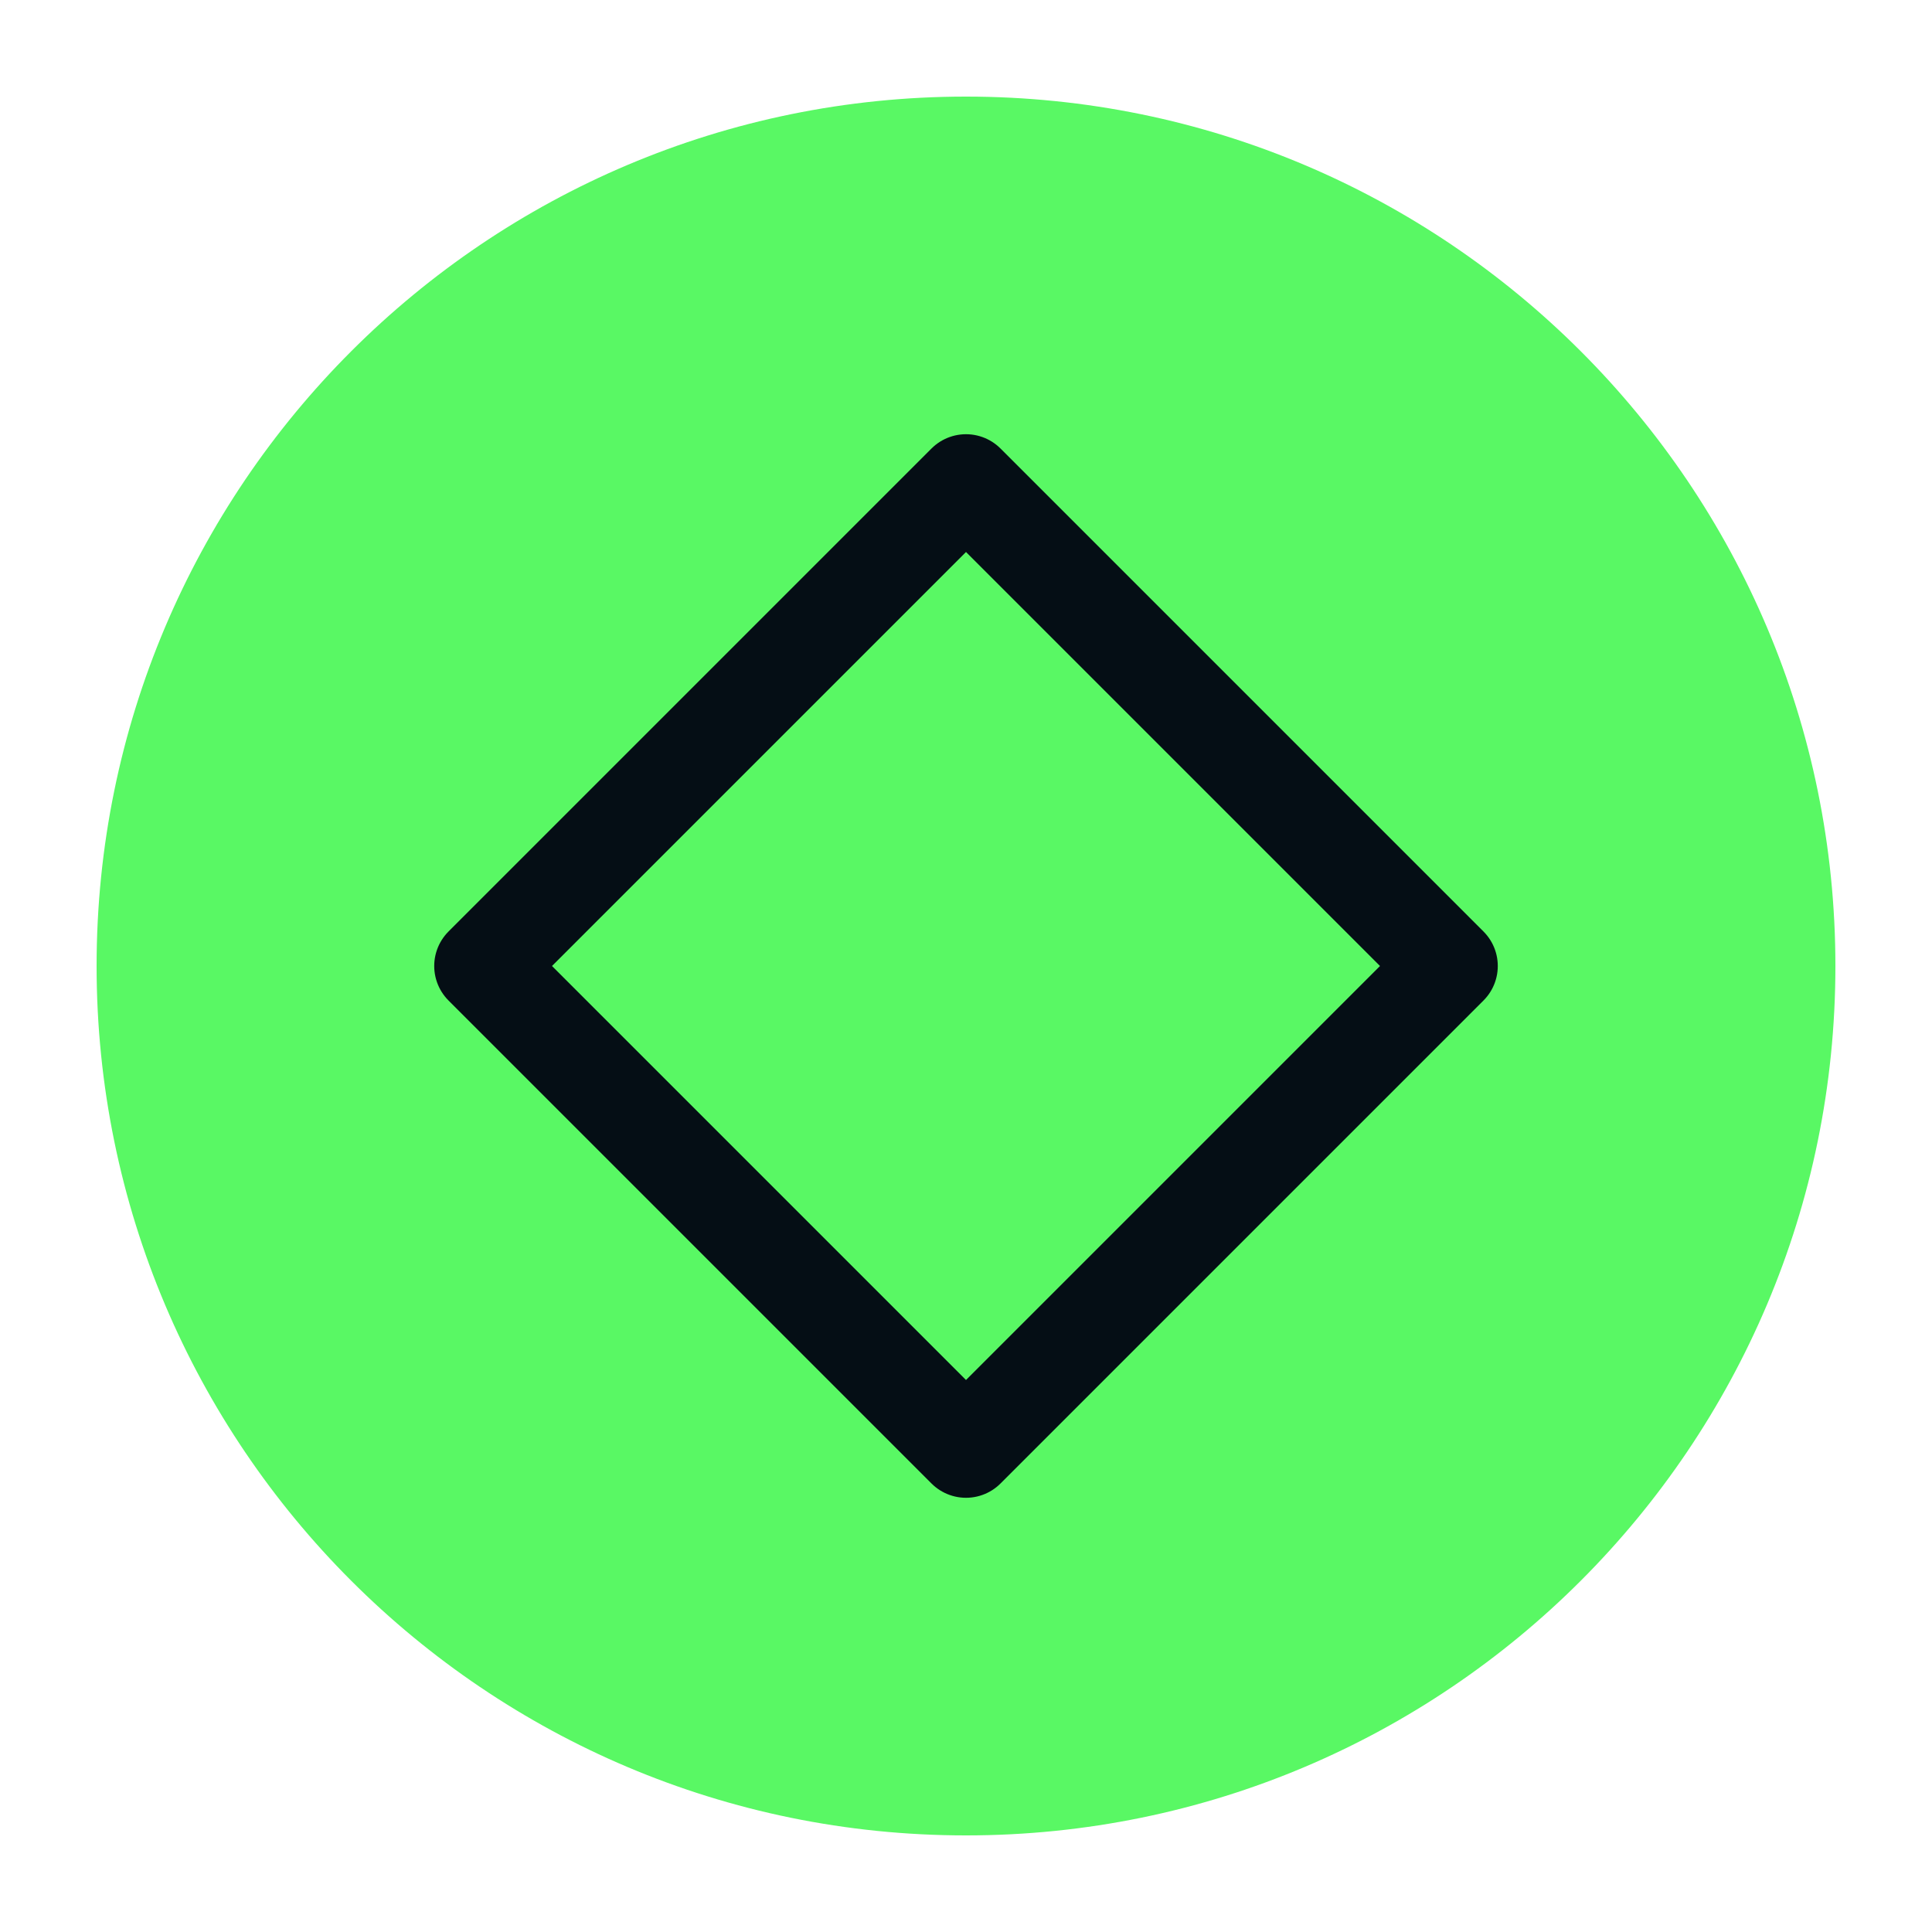
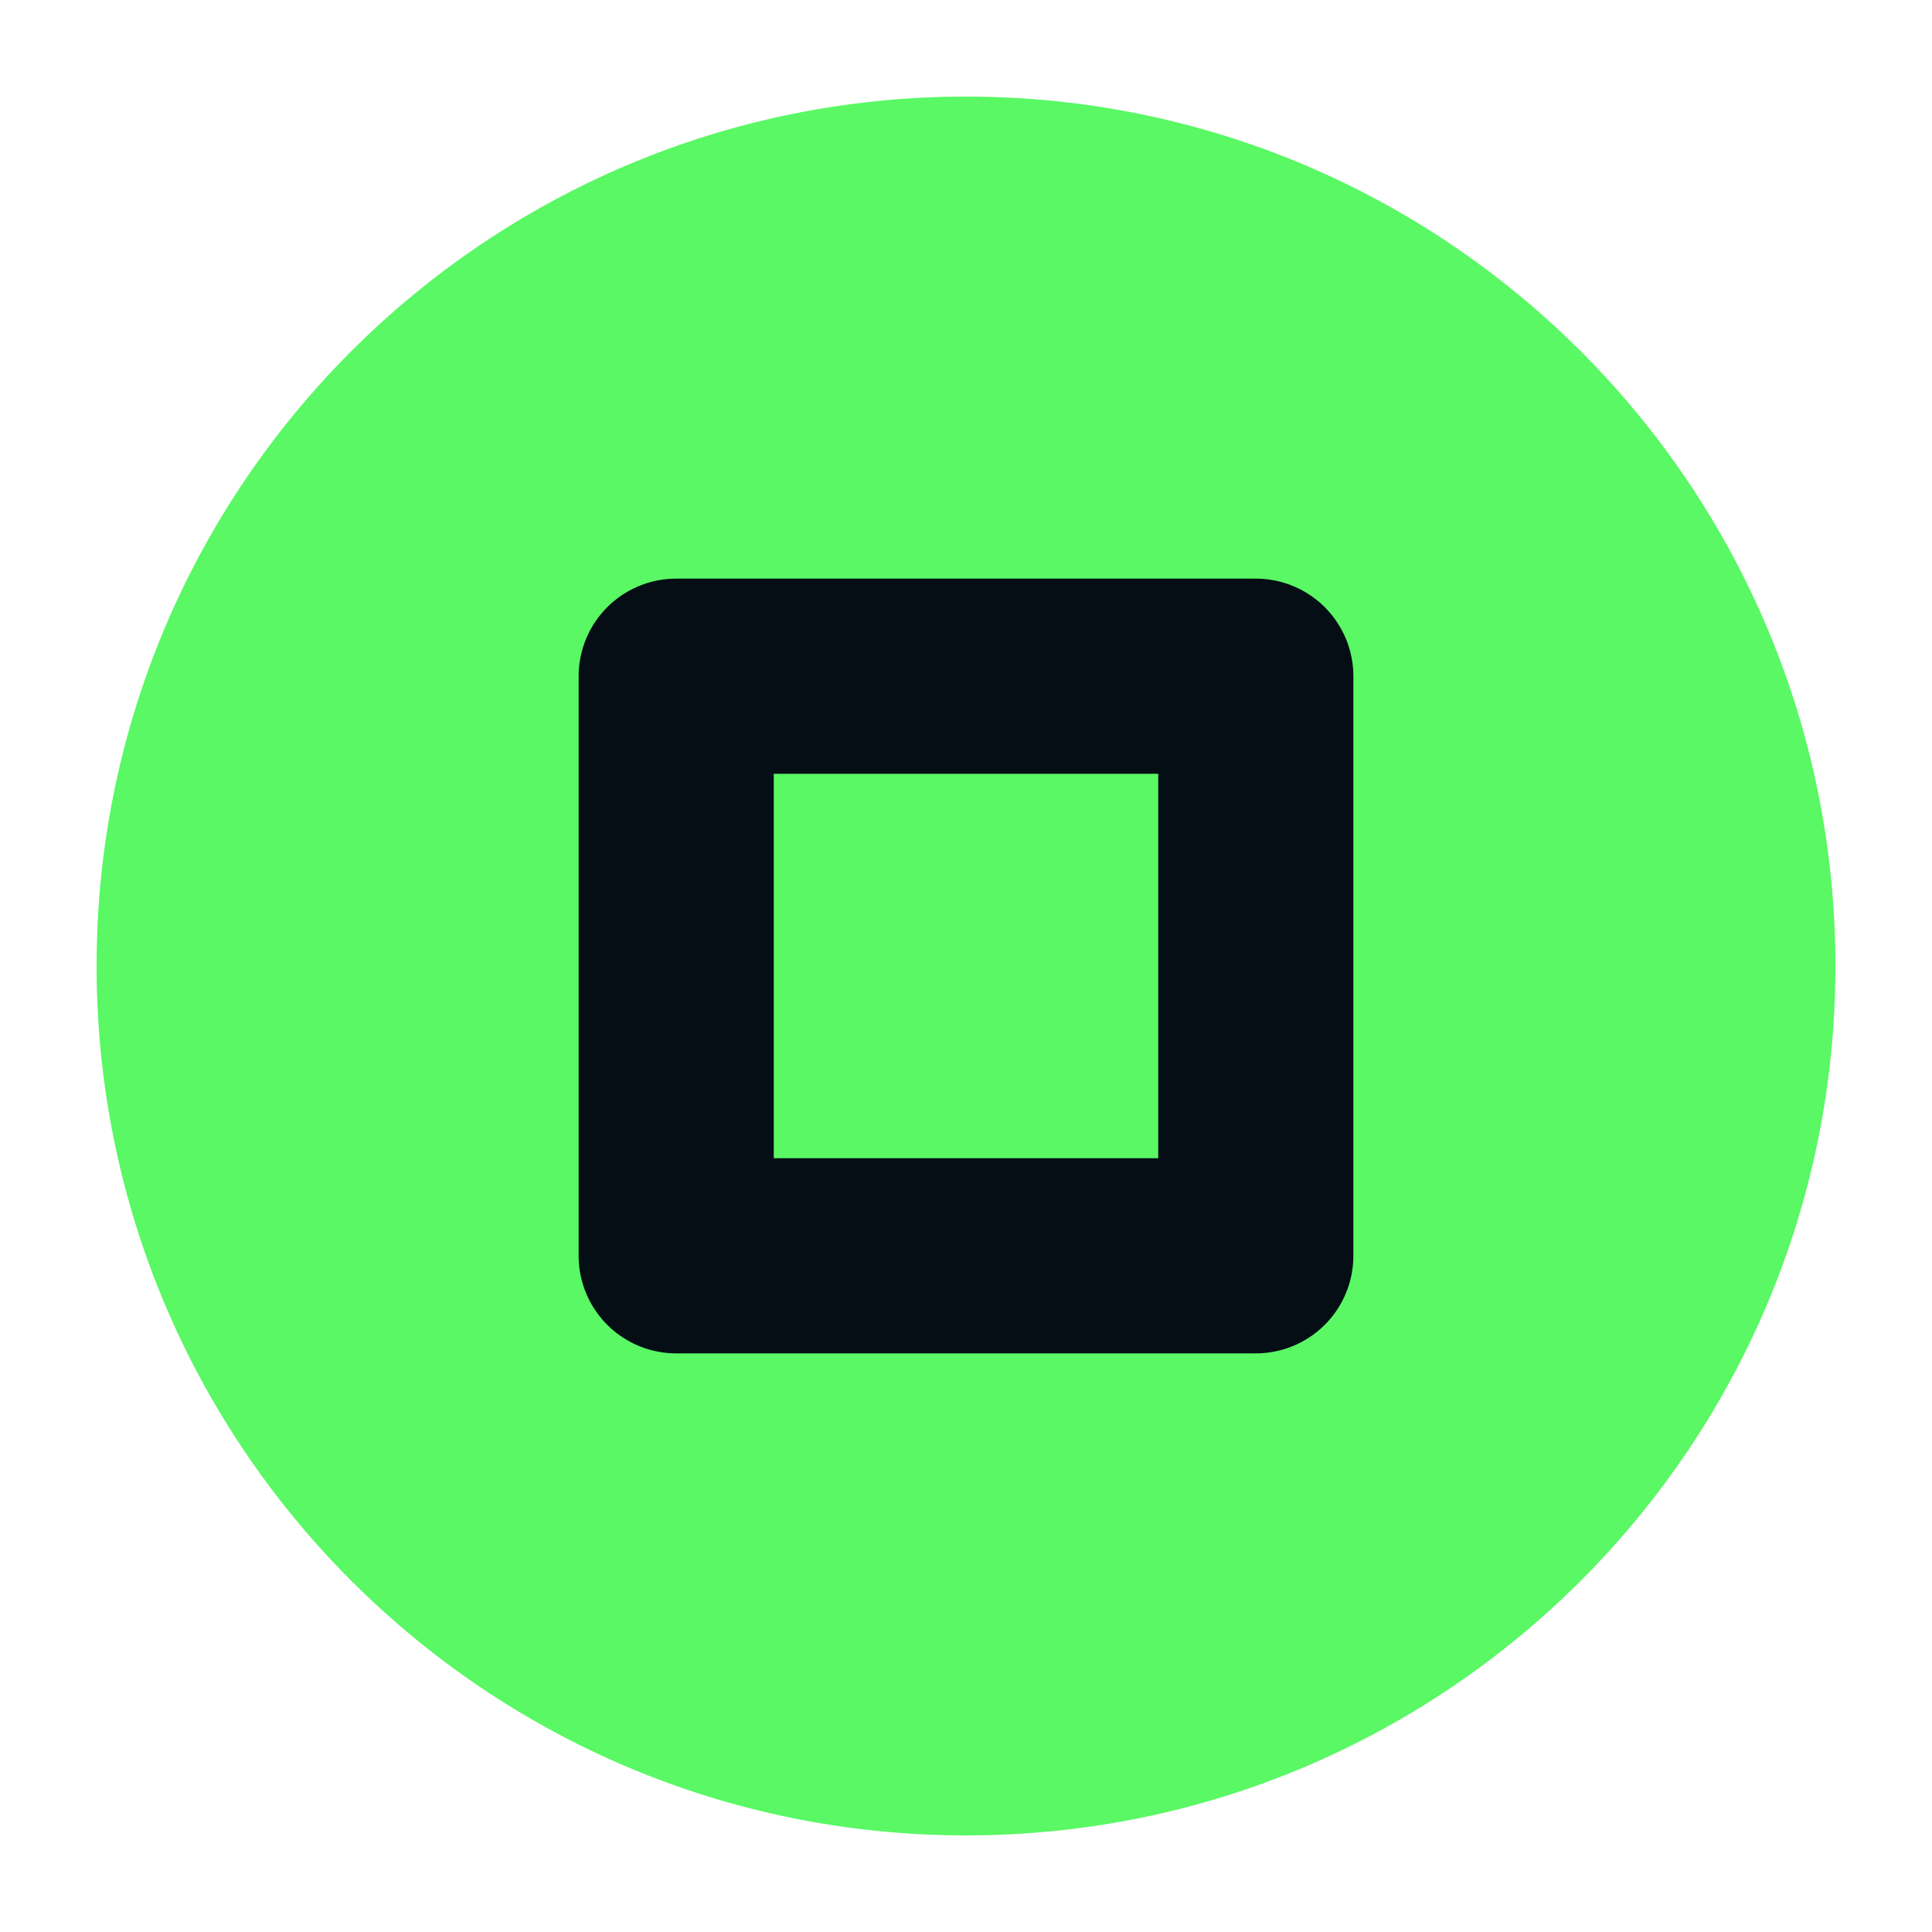
<svg xmlns="http://www.w3.org/2000/svg" viewBox="0 0 50 50" version="1.2" baseProfile="tiny">
  <defs>
</defs>
  <g fill="none" stroke="black" stroke-width="1" fill-rule="evenodd" stroke-linecap="square" stroke-linejoin="bevel">
-     <g fill="#59f864" fill-opacity="1" stroke="none" transform="matrix(2.5,0,0,2.5,2.5,2.5)" font-family="IosevkaTermSlab Nerd Font" font-size="14" font-weight="400" font-style="normal">
+     <g fill="#59f864" fill-opacity="1" stroke="none" transform="matrix(2.5,0,0,2.5,2.5,2.5)" font-family="Noto Sans" font-size="10" font-weight="400" font-style="normal">
      <circle cx="9" cy="9" r="9" />
    </g>
-     <g fill="none" stroke="#050e15" stroke-opacity="1" stroke-width="1.01" stroke-linecap="round" stroke-linejoin="round" transform="matrix(2.5,0,0,2.5,2.5,2.5)" font-family="IosevkaTermSlab Nerd Font" font-size="14" font-weight="400" font-style="normal">
-       <path vector-effect="none" fill-rule="evenodd" d="M4,9 L9,4 L14,9 L9,14 L4,9" />
+     <g fill="none" stroke="#050e15" stroke-opacity="1" stroke-width="2.02" stroke-linecap="round" stroke-linejoin="round" transform="matrix(2.5,0,0,2.5,2.5,2.5)" font-family="Noto Sans" font-size="10" font-weight="400" font-style="normal">
+       <path vector-effect="none" fill-rule="evenodd" d="M6,6 L6,12 L12,12 L12,6 L6,6" />
    </g>
-     <g fill="none" stroke="#000000" stroke-opacity="1" stroke-width="1" stroke-linecap="square" stroke-linejoin="bevel" transform="matrix(1,0,0,1,0,0)" font-family="IosevkaTermSlab Nerd Font" font-size="14" font-weight="400" font-style="normal">
+     <g fill="none" stroke="#000000" stroke-opacity="1" stroke-width="1" stroke-linecap="square" stroke-linejoin="bevel" transform="matrix(1,0,0,1,0,0)" font-family="Noto Sans" font-size="10" font-weight="400" font-style="normal">
</g>
  </g>
</svg>
